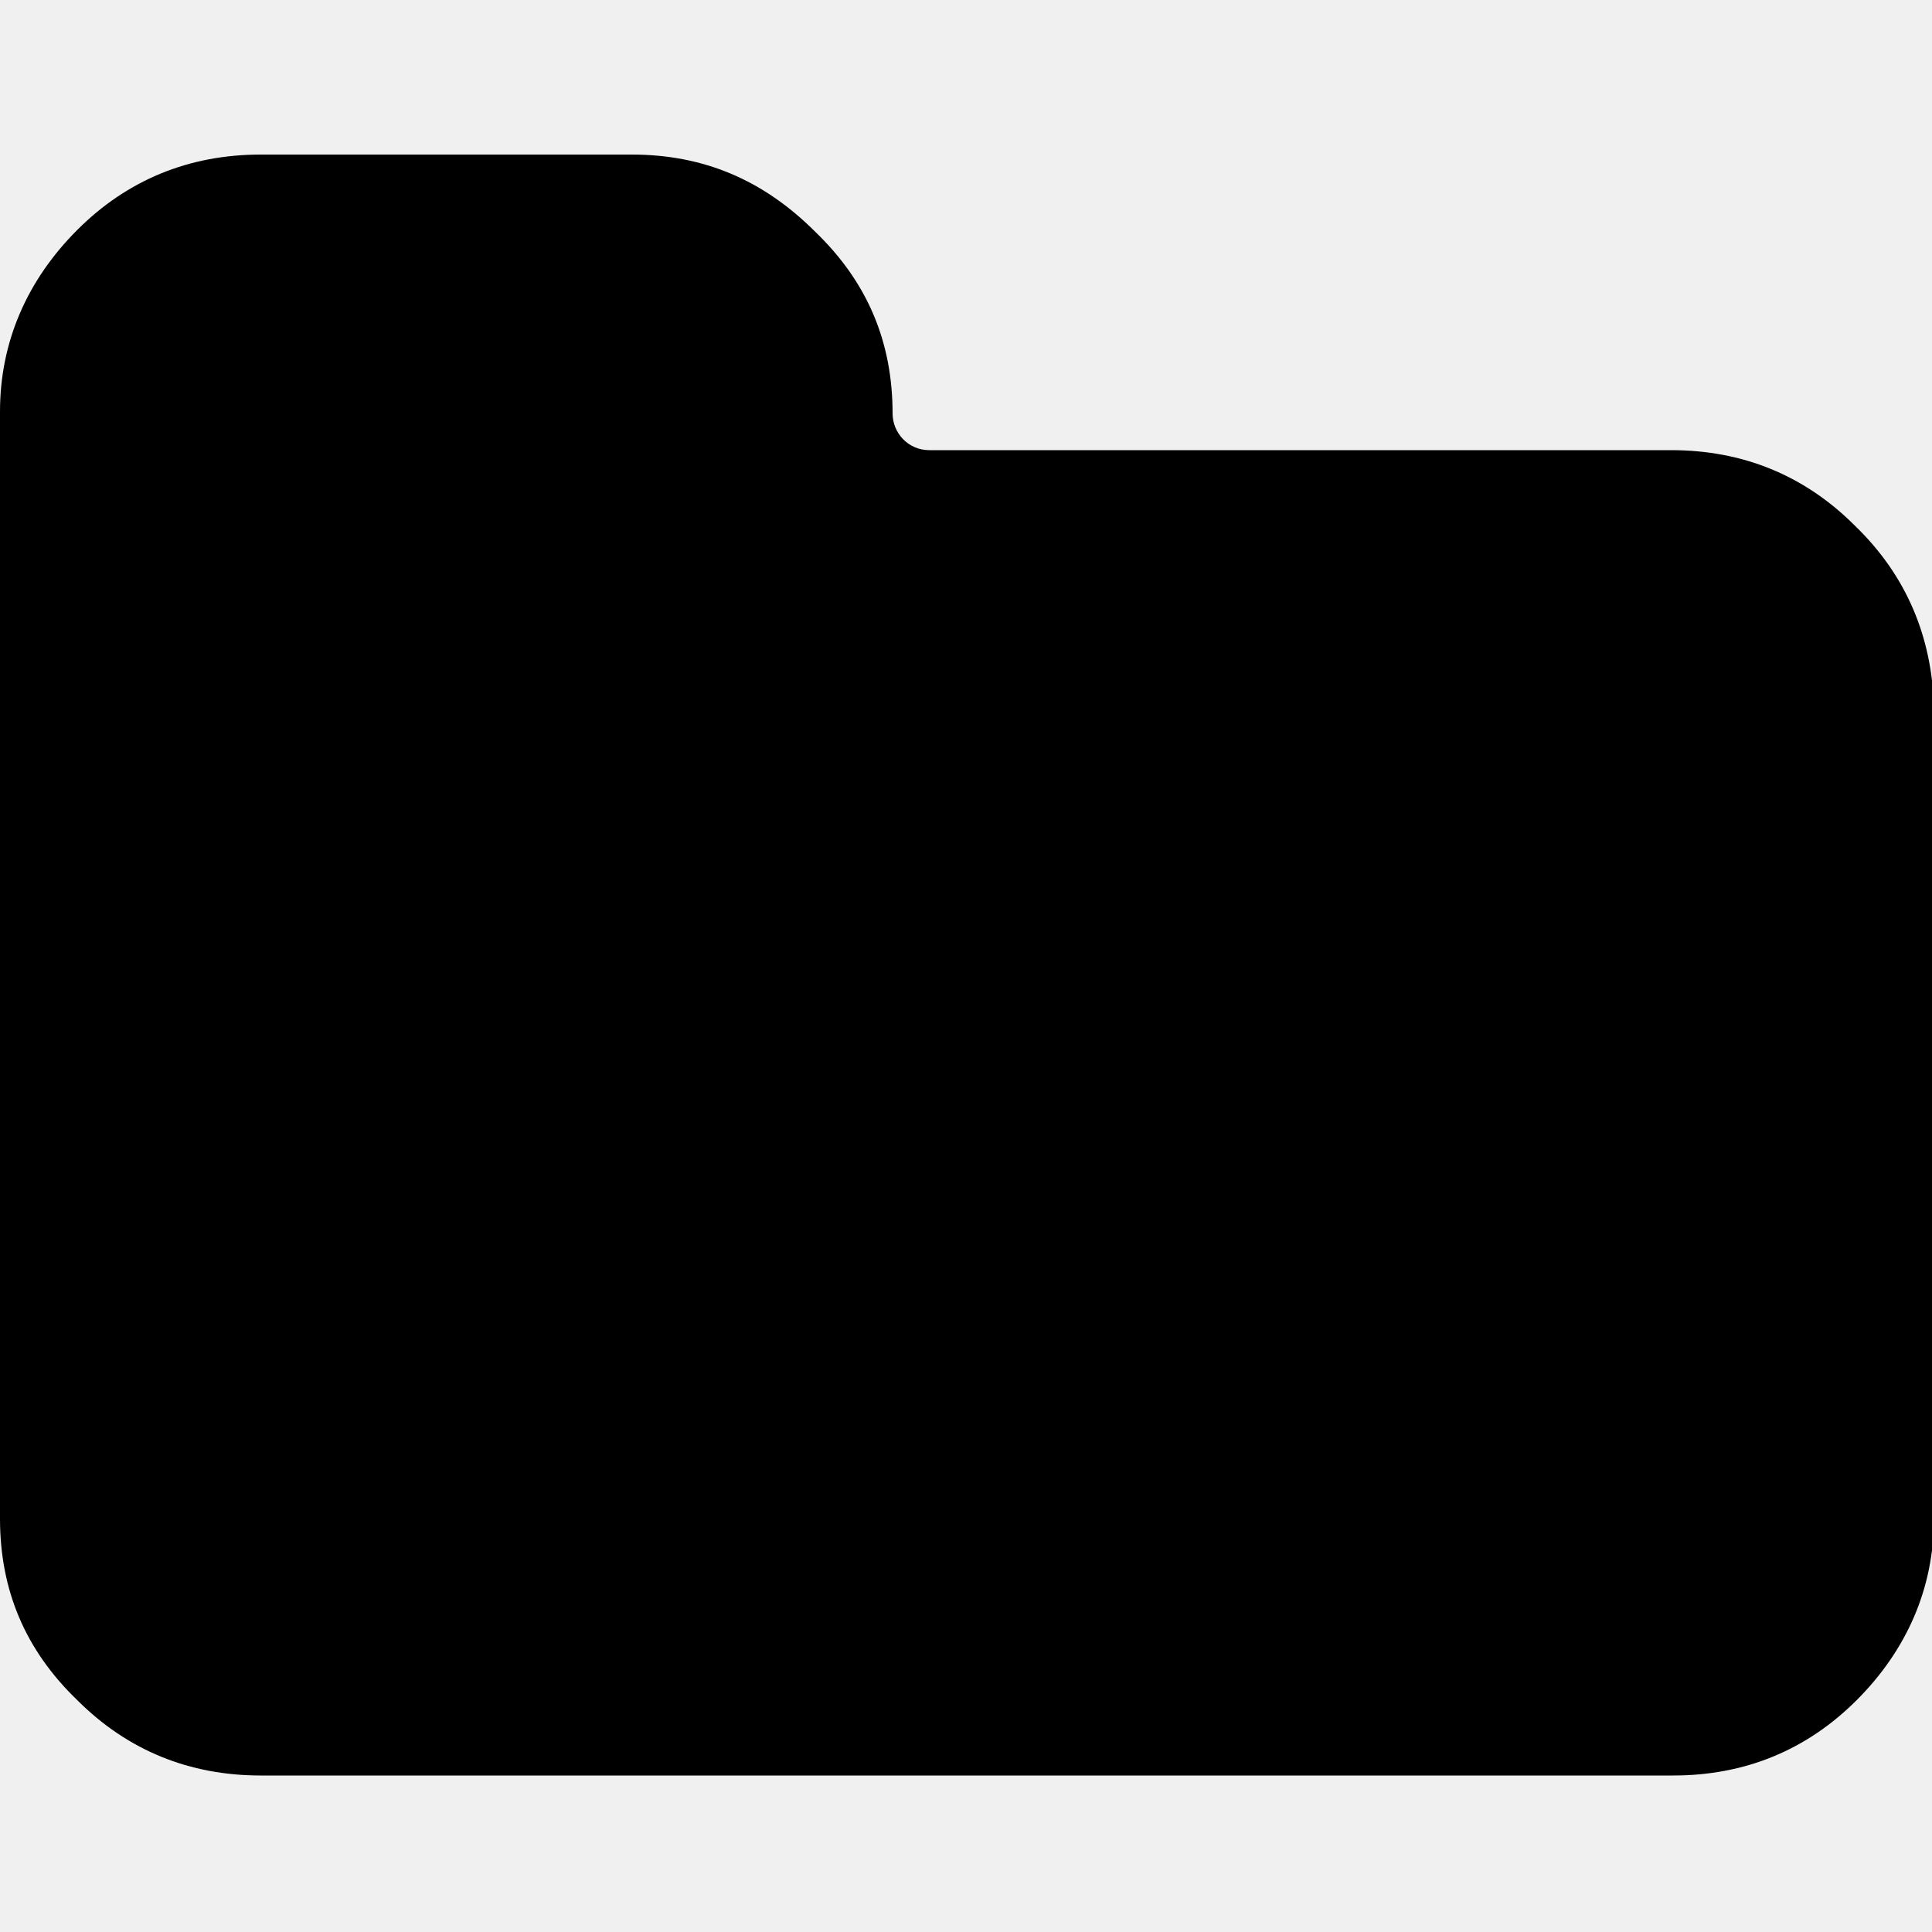
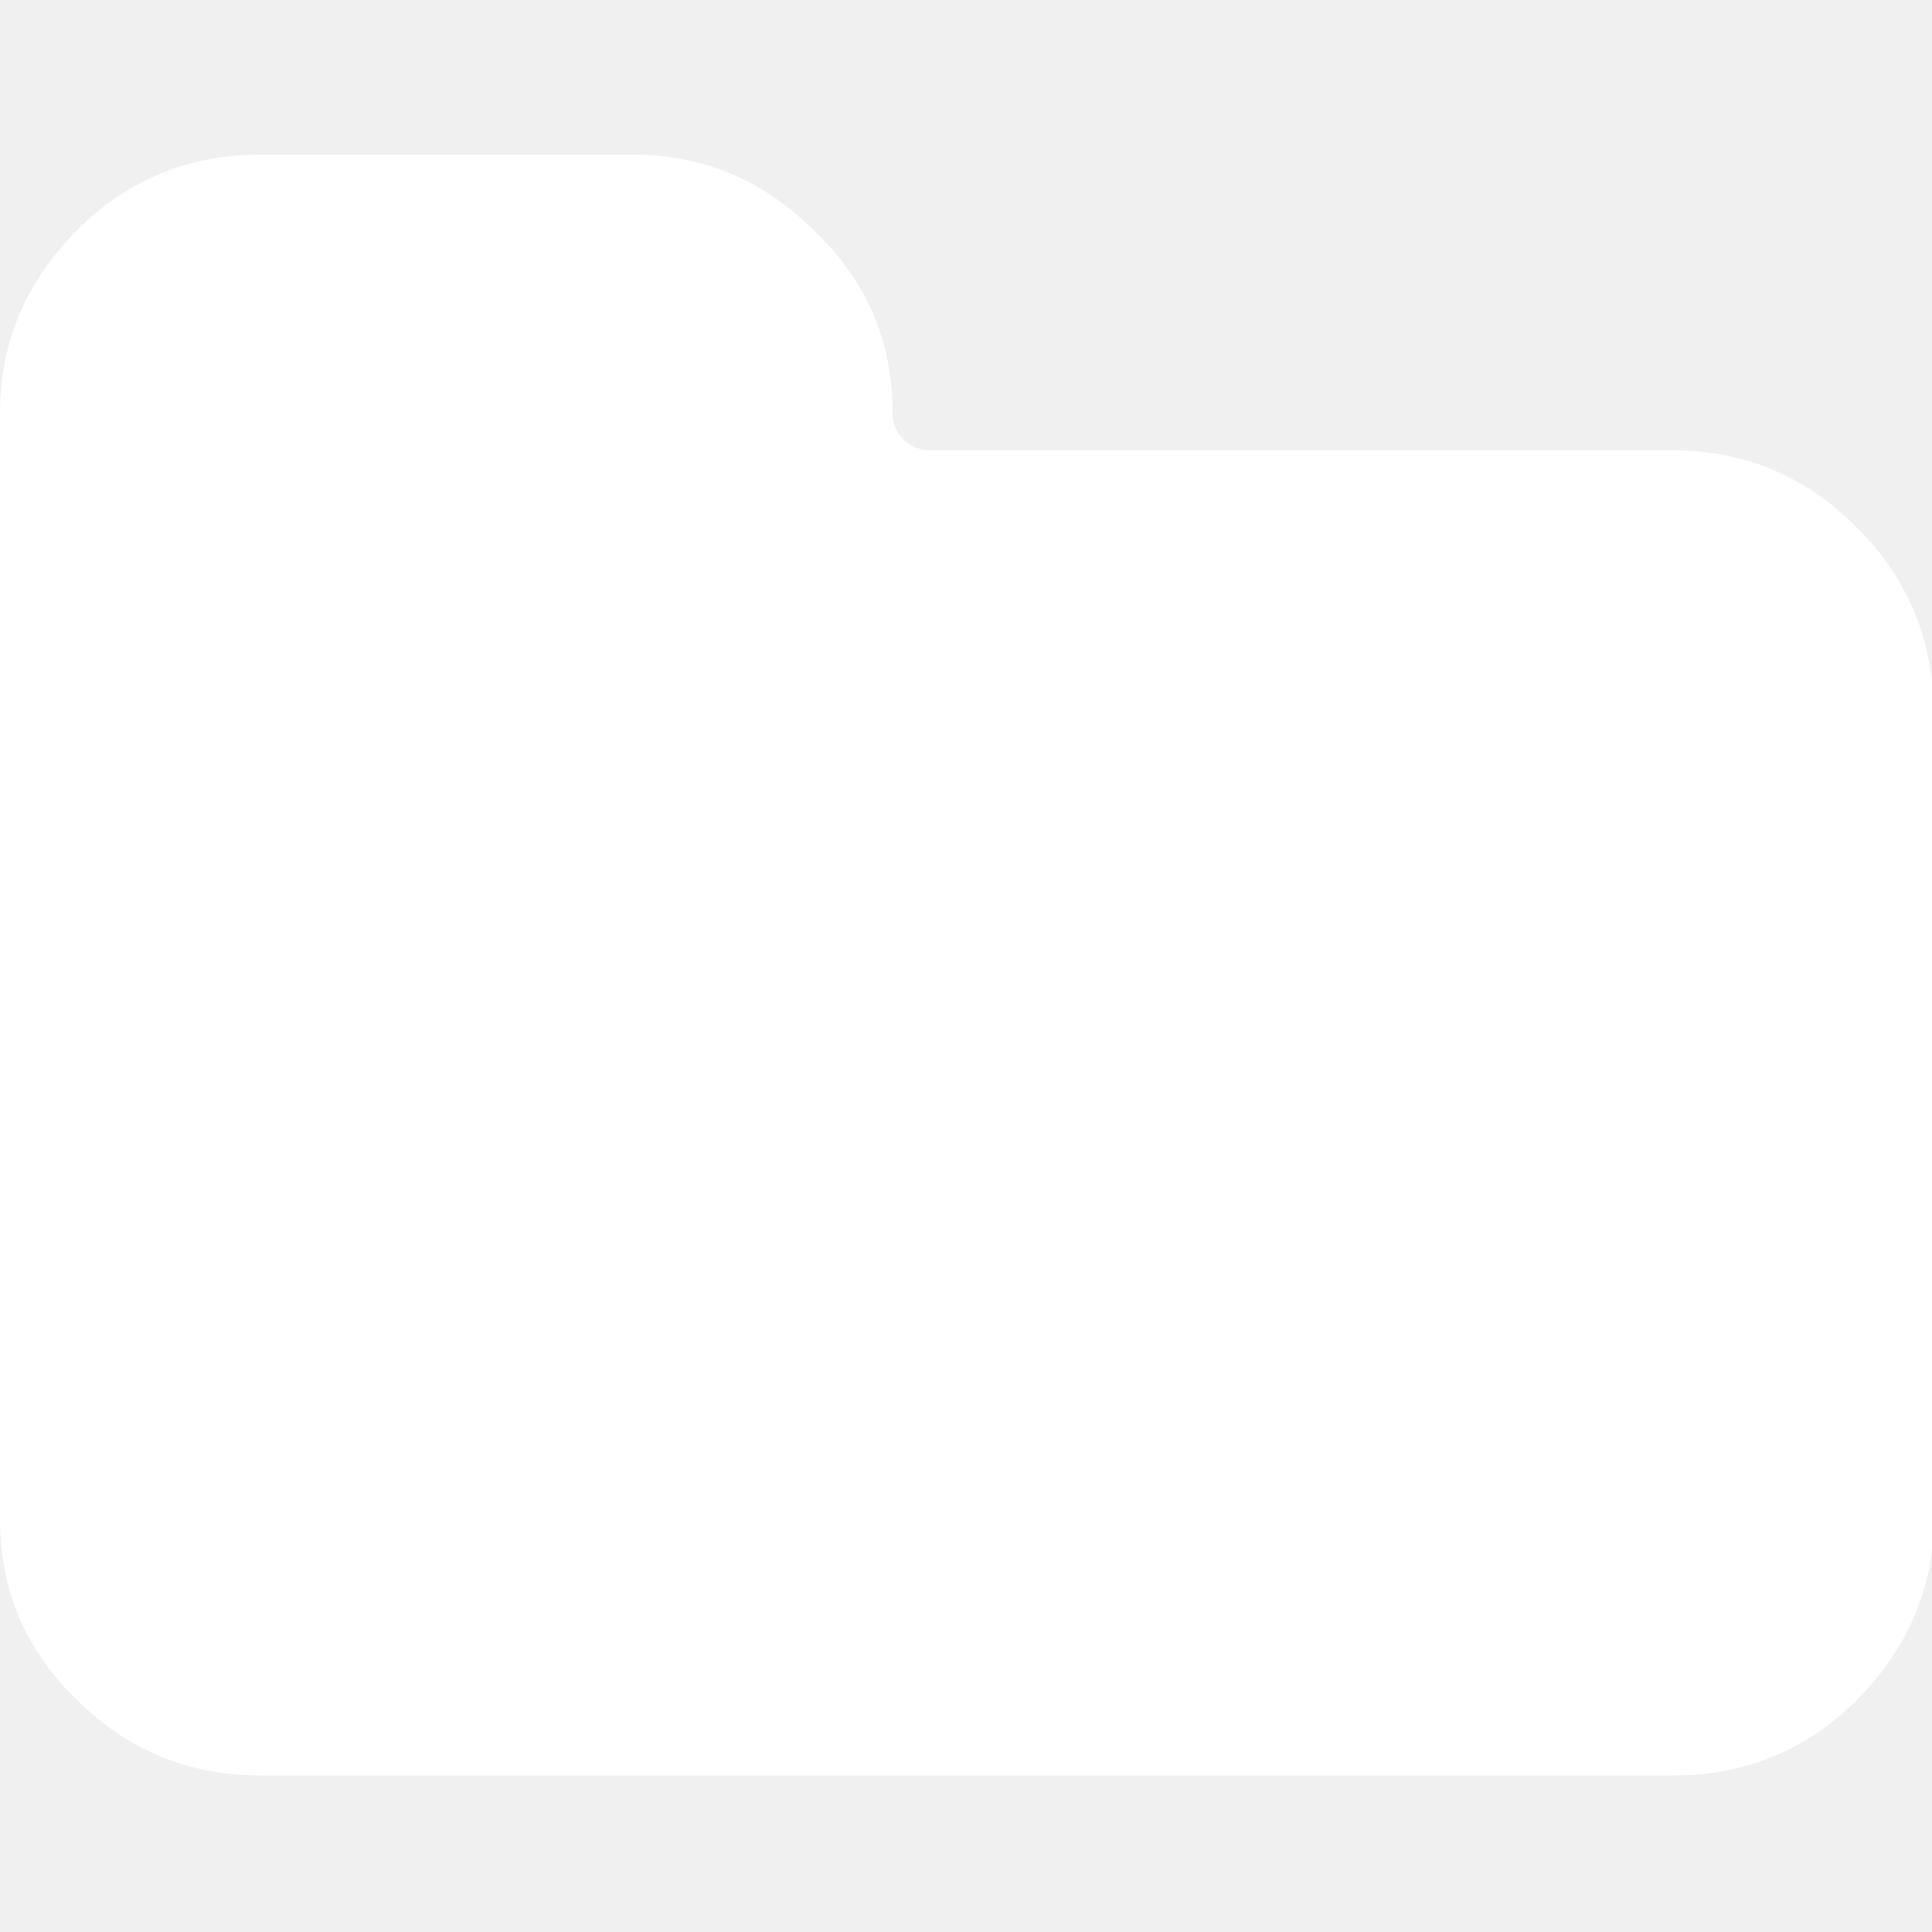
<svg xmlns="http://www.w3.org/2000/svg" version="1.1" id="Layer_1" x="0px" y="0px" viewBox="0 0 100 100" style="enable-background:new 0 0 100 100;" xml:space="preserve">
  <g>
-     <path d="M96,27.2c-2.6-2.6-5.8-3.9-9.5-3.9H48.1c-1.1,0-1.9-0.9-1.9-1.9v0c0-3.7-1.3-6.8-4-9.4C39.5,9.3,36.4,8,32.7,8H13.5   C9.8,8,6.6,9.3,4,11.9c-2.6,2.6-4,5.8-4,9.4v57.3c0,3.7,1.3,6.8,4,9.4c2.6,2.6,5.8,3.9,9.5,3.9h73.1c3.7,0,6.9-1.3,9.5-3.9   c2.6-2.6,4-5.8,4-9.4v-42C100,33,98.7,29.8,96,27.2L96,27.2z M96,27.2" />
+     <path fill="white" d="M96,27.2c-2.6-2.6-5.8-3.9-9.5-3.9H48.1c-1.1,0-1.9-0.9-1.9-1.9v0c0-3.7-1.3-6.8-4-9.4C39.5,9.3,36.4,8,32.7,8H13.5   C9.8,8,6.6,9.3,4,11.9c-2.6,2.6-4,5.8-4,9.4v57.3c0,3.7,1.3,6.8,4,9.4c2.6,2.6,5.8,3.9,9.5,3.9h73.1c3.7,0,6.9-1.3,9.5-3.9   c2.6-2.6,4-5.8,4-9.4v-42C100,33,98.7,29.8,96,27.2L96,27.2z M96,27.2" />
  </g>
</svg>
